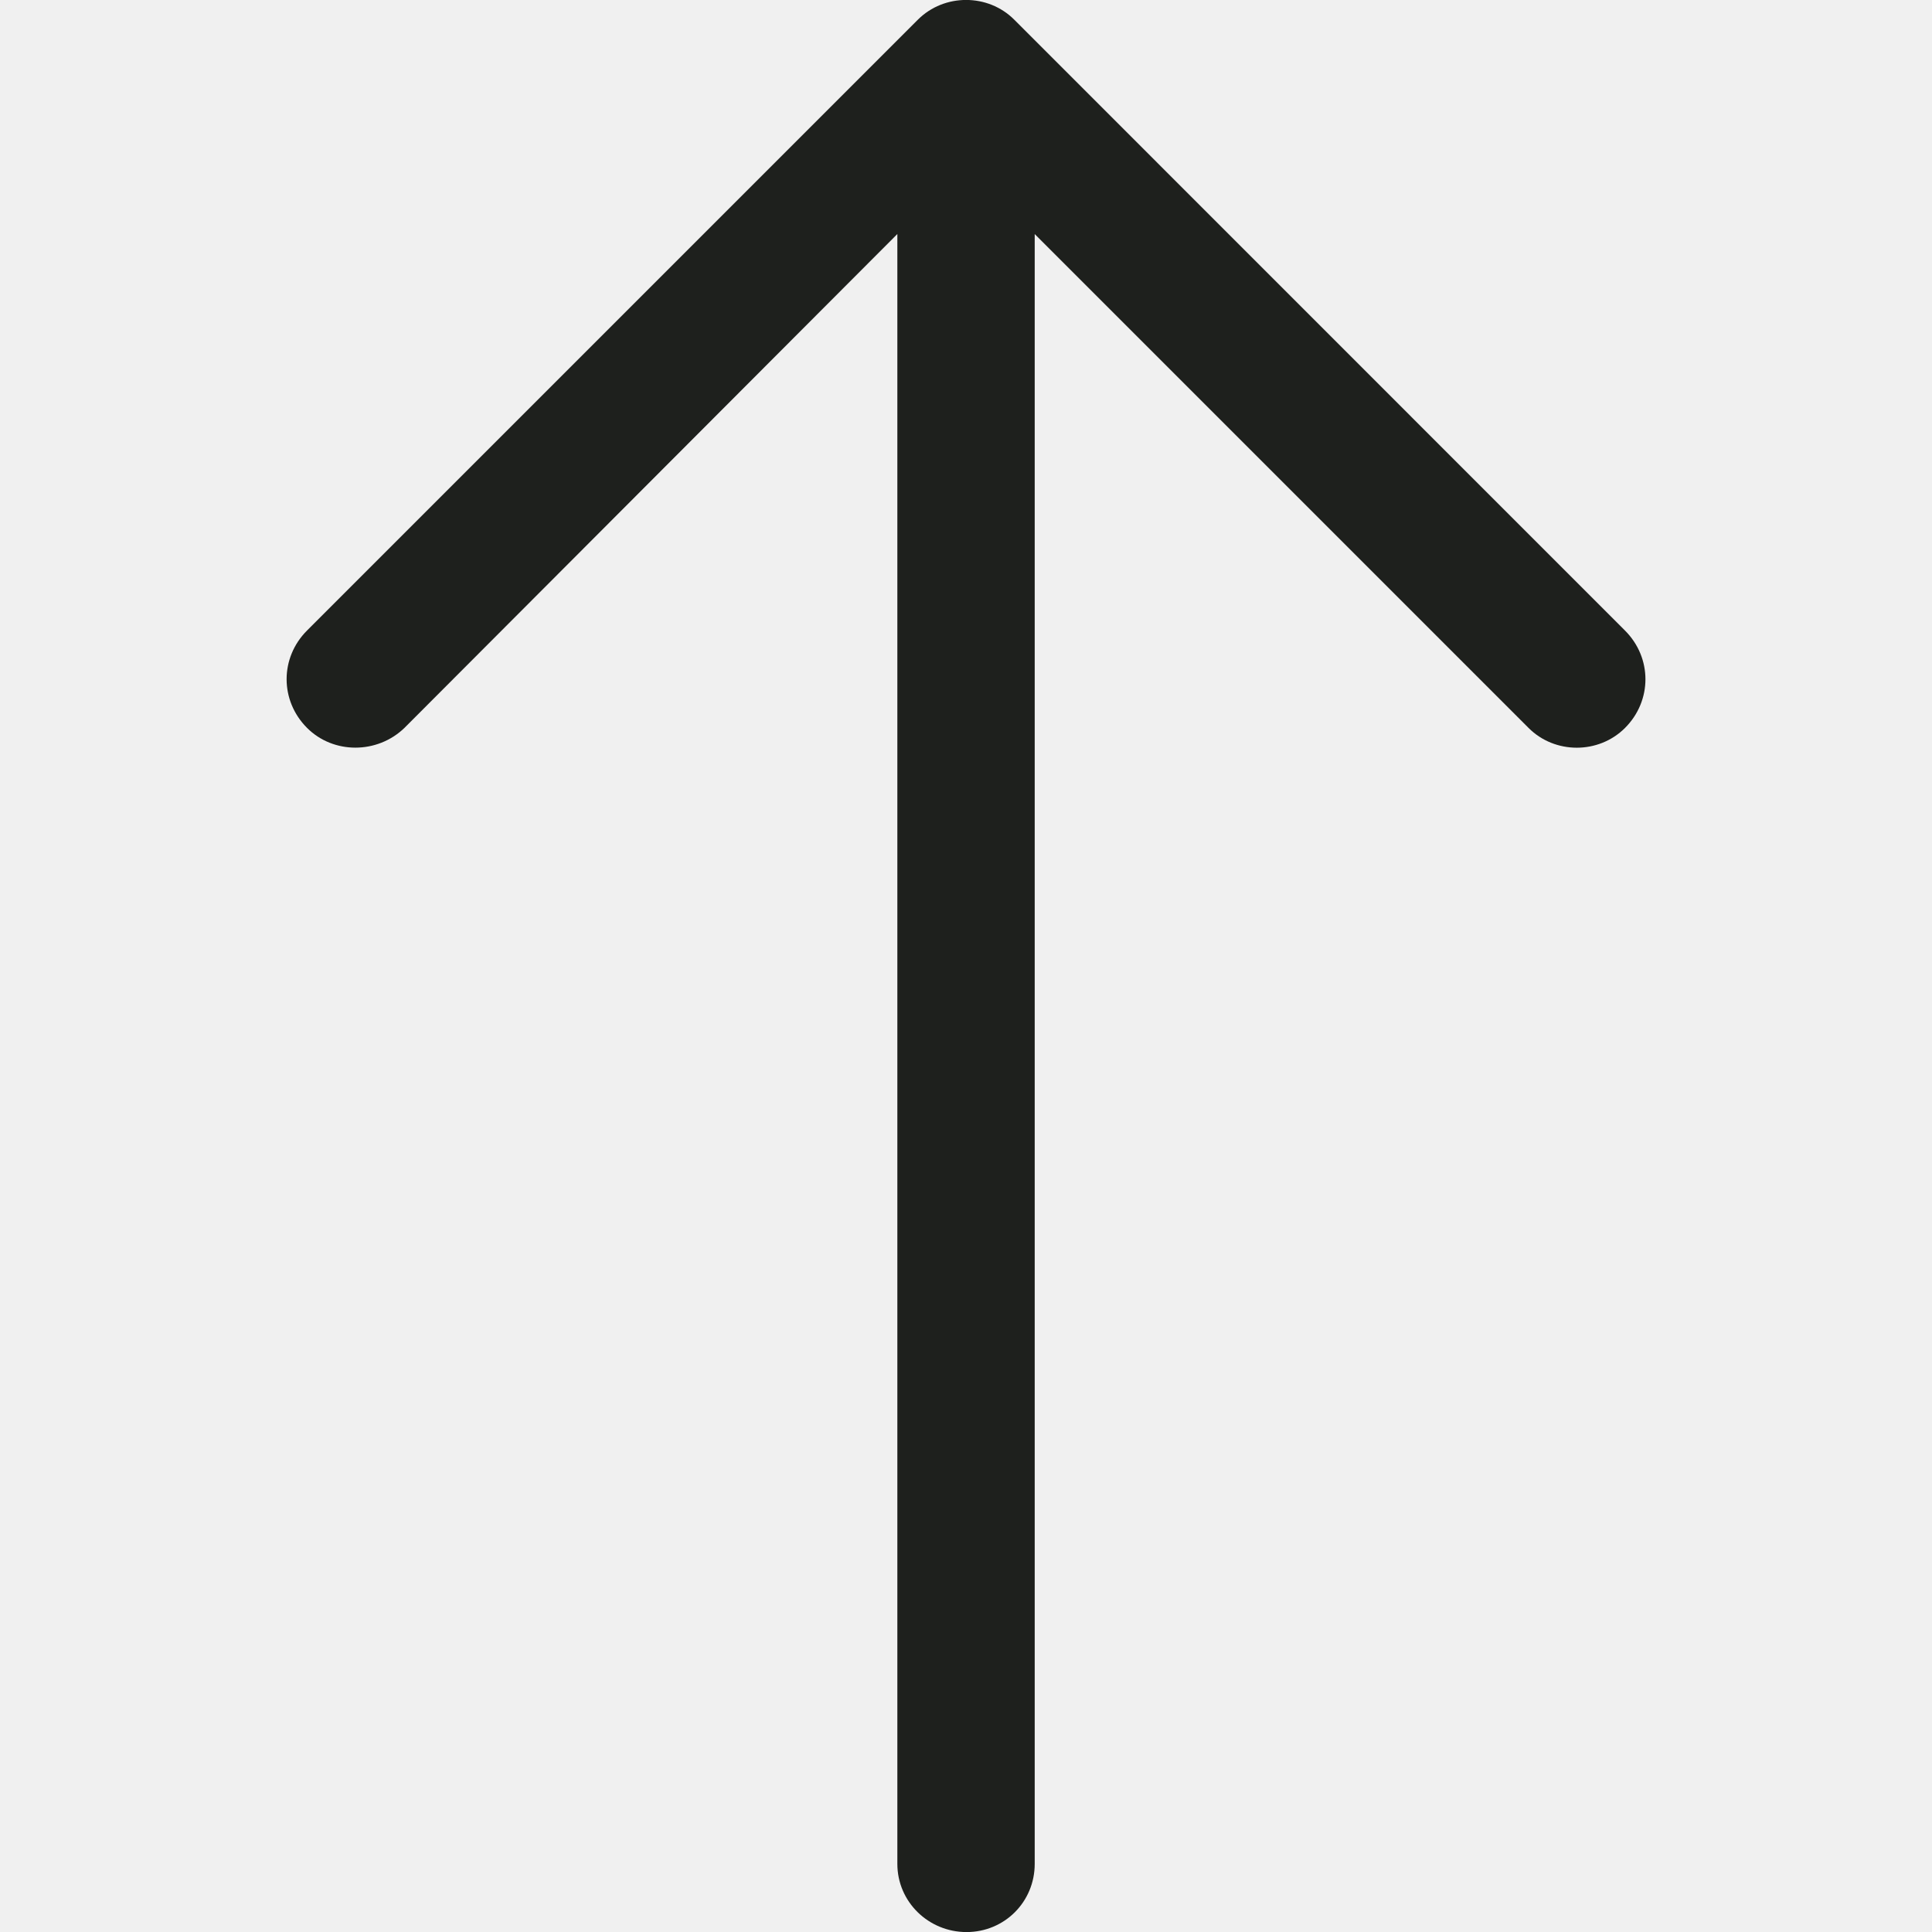
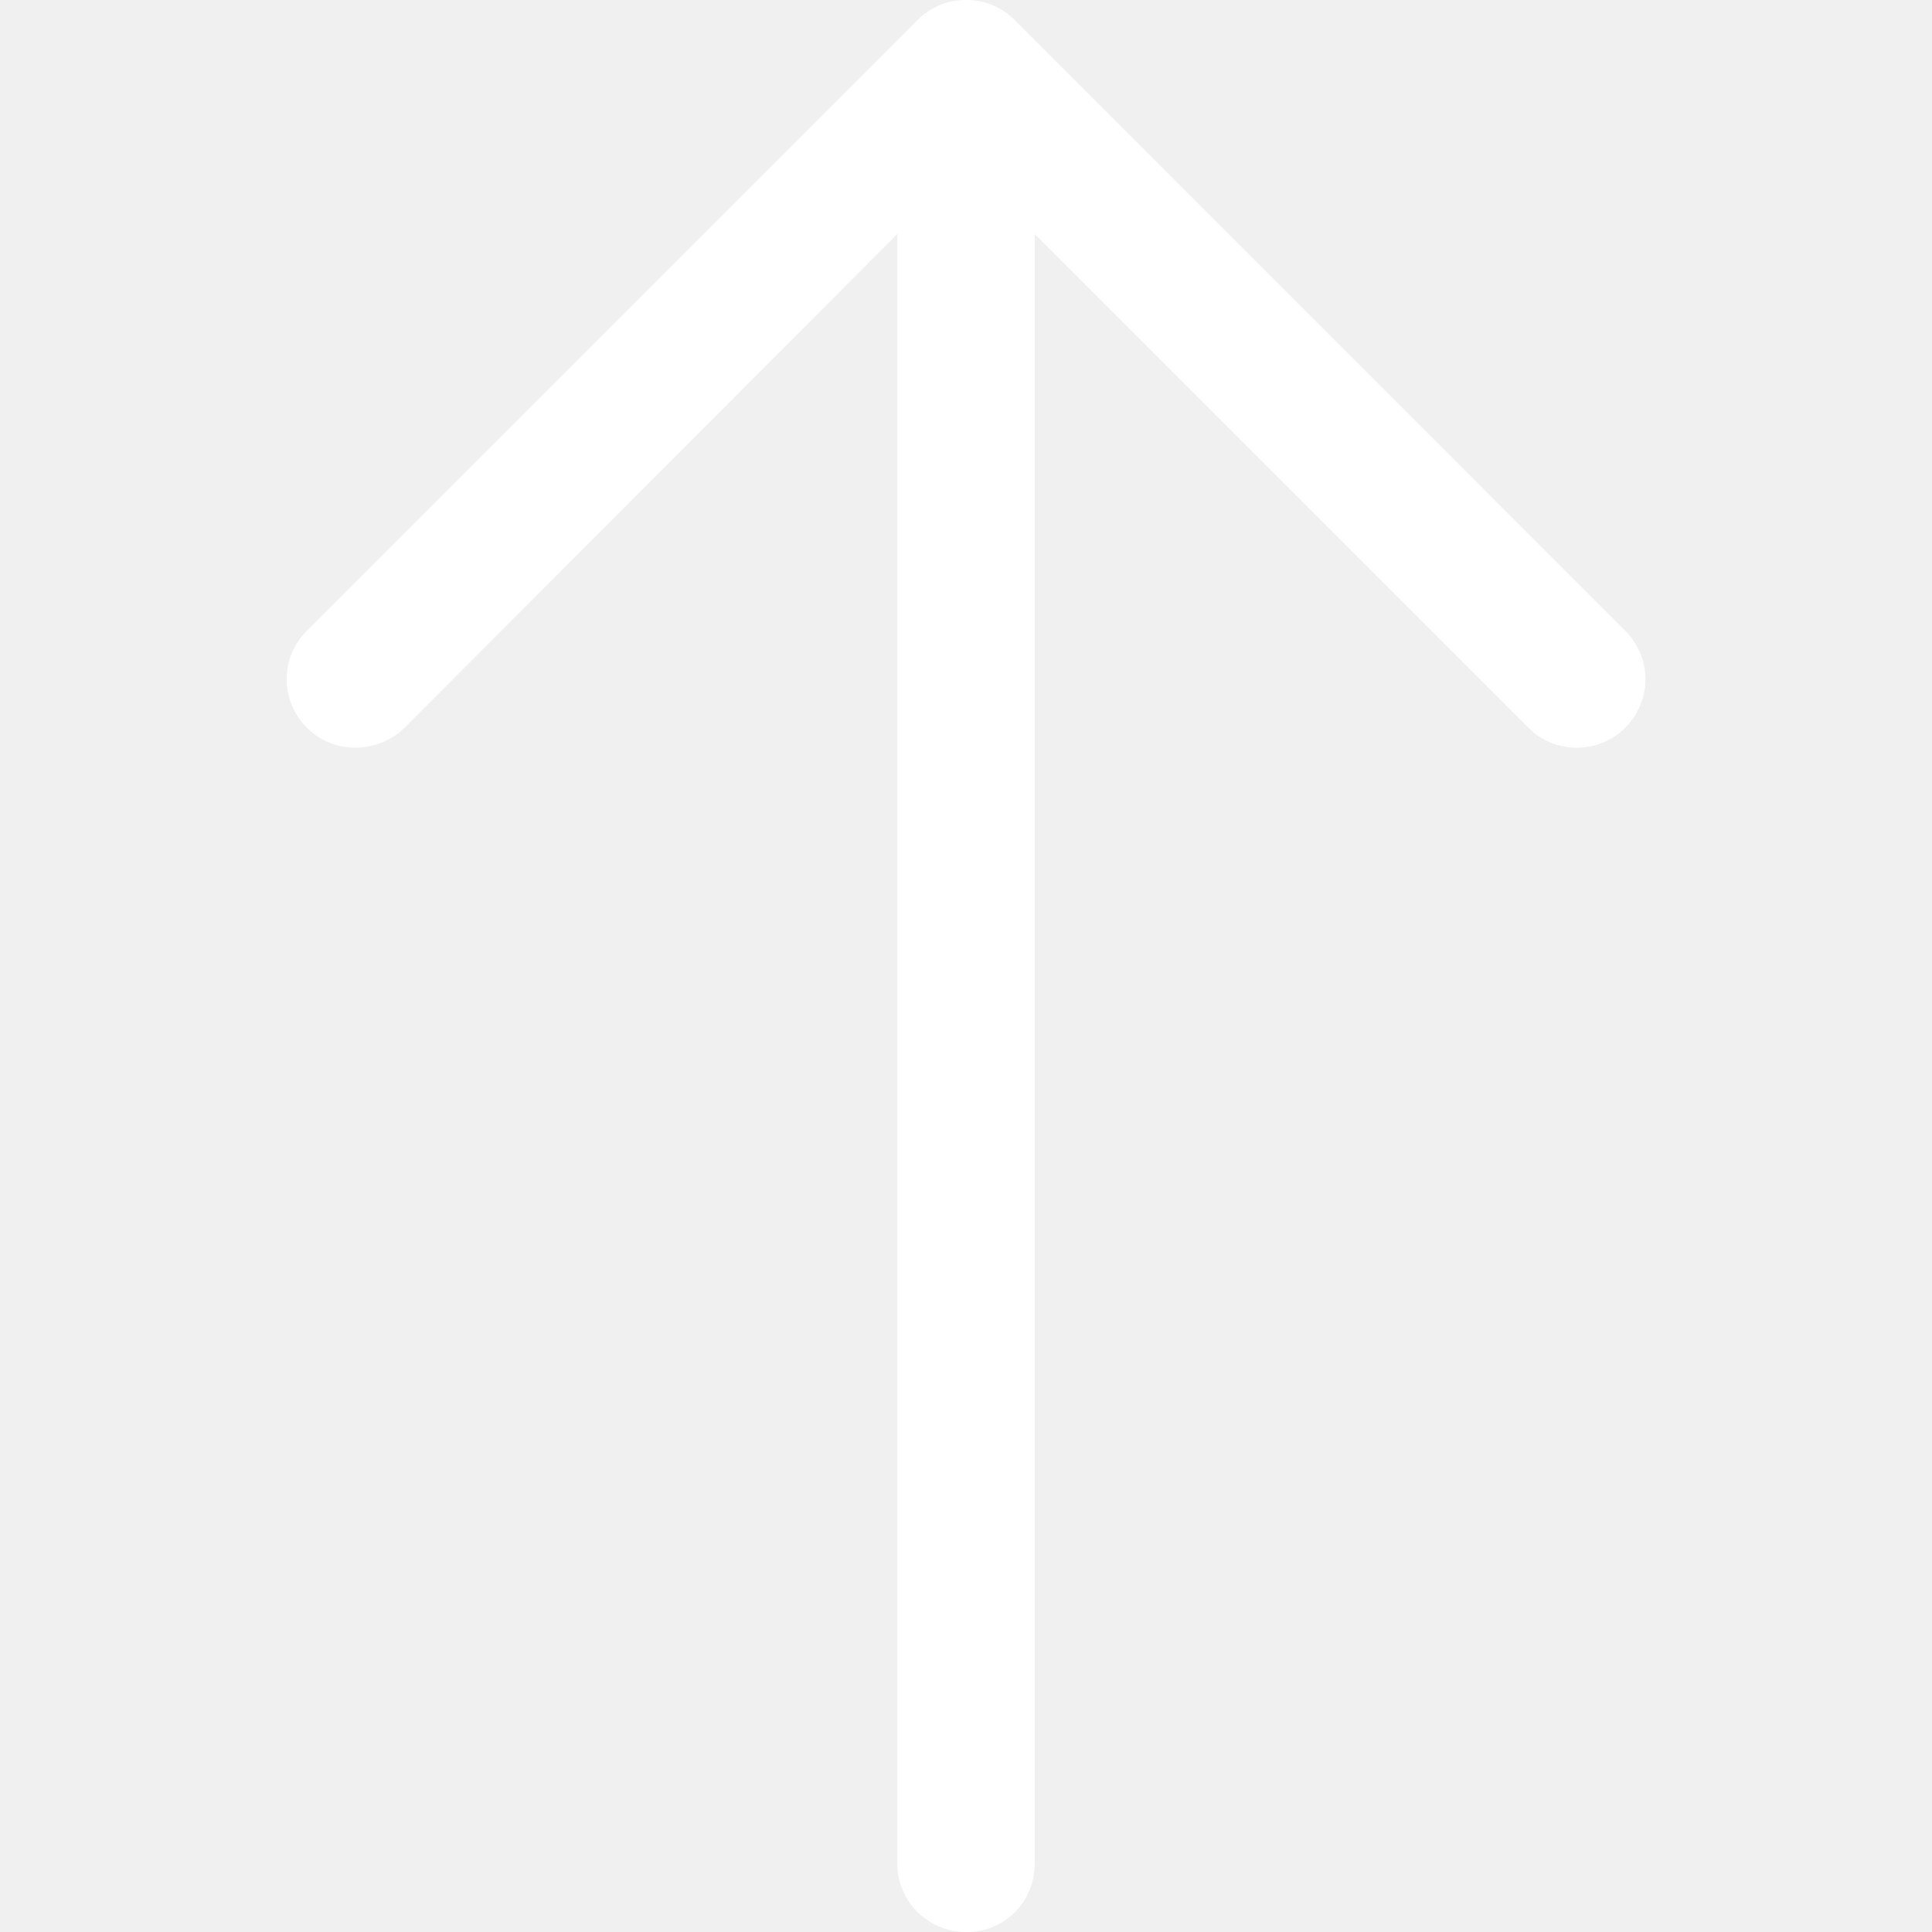
- <svg xmlns="http://www.w3.org/2000/svg" version="1.1" id="Capa_1" x="0px" y="0px" viewBox="0 0 31.479 31.479" style="enable-background:new 0 0 31.479 31.479;" xml:space="preserve">
-   <path style="fill:#1E201D;" d="M26.477,10.274c0.444,0.444,0.444,1.143,0,1.587c-0.429,0.429-1.143,0.429-1.571,0l-8.047-8.047  v26.555c0,0.619-0.492,1.111-1.111,1.111c-0.619,0-1.127-0.492-1.127-1.111V3.813l-8.031,8.047c-0.444,0.429-1.159,0.429-1.587,0  c-0.444-0.444-0.444-1.143,0-1.587l9.952-9.952c0.429-0.429,1.143-0.429,1.571,0L26.477,10.274z" />
-   <g>
- </g>
-   <g>
- </g>
-   <g>
- </g>
-   <g>
- </g>
-   <g>
- </g>
-   <g>
- </g>
-   <g>
- </g>
-   <g>
- </g>
-   <g>
- </g>
-   <g>
- </g>
-   <g>
- </g>
-   <g>
- </g>
-   <g>
- </g>
-   <g>
- </g>
-   <g>
- </g>
+ <svg xmlns="http://www.w3.org/2000/svg" version="1.1" viewBox="0 0 31.479 31.479" id="Capa_1" overflow="hidden">
+   <path d=" M 26.477 10.274 C 26.921 10.718 26.921 11.417 26.477 11.861 C 26.048 12.29 25.334 12.29 24.906 11.861 L 16.859 3.814 L 16.859 30.369 C 16.859 30.988 16.367 31.48 15.748 31.48 C 15.129 31.48 14.621 30.988 14.621 30.369 L 14.621 3.813 L 6.59 11.86 C 6.146 12.289 5.431 12.289 5.003 11.86 C 4.559 11.416 4.559 10.717 5.003 10.273 L 14.955 0.321 C 15.384 -0.108 16.098 -0.108 16.526 0.321 L 26.477 10.274 Z" stroke="none" stroke-width="1" stroke-linecap="butt" fill="#FFFFFF" fill-opacity="1" />
+   <g />
+   <g />
+   <g />
+   <g />
+   <g />
+   <g />
+   <g />
+   <g />
+   <g />
+   <g />
+   <g />
+   <g />
+   <g />
+   <g />
+   <g />
</svg>
